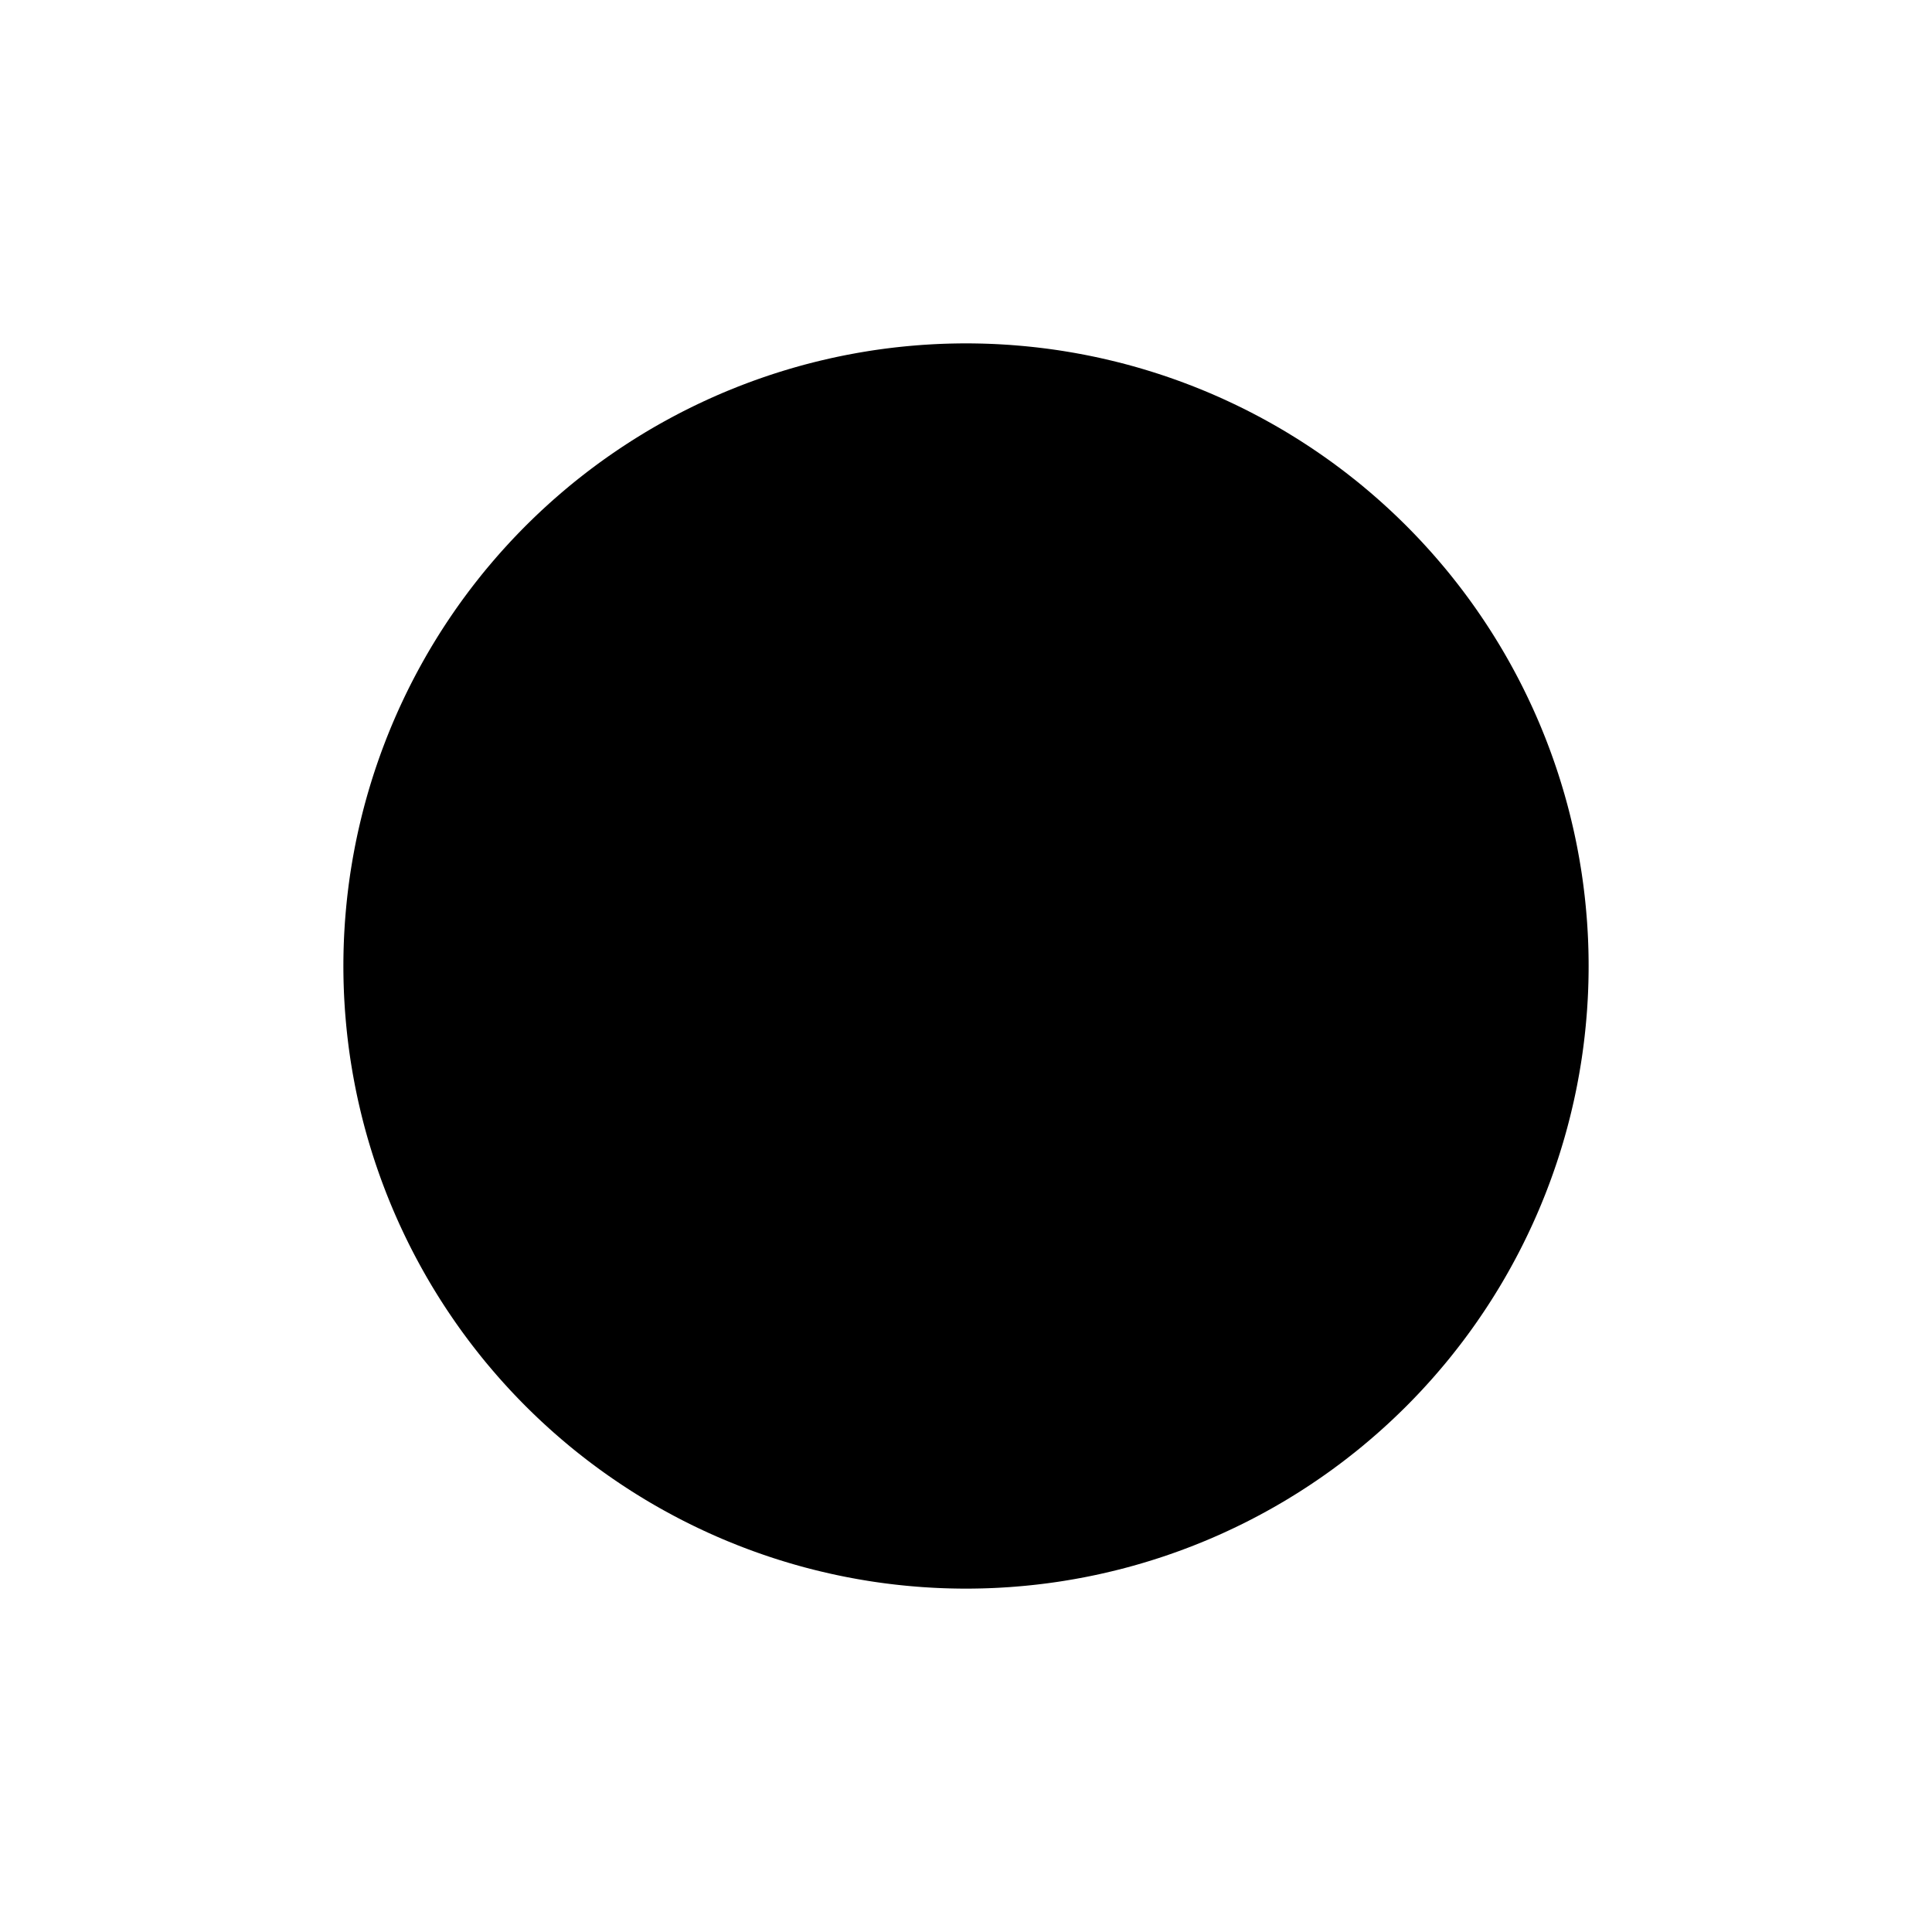
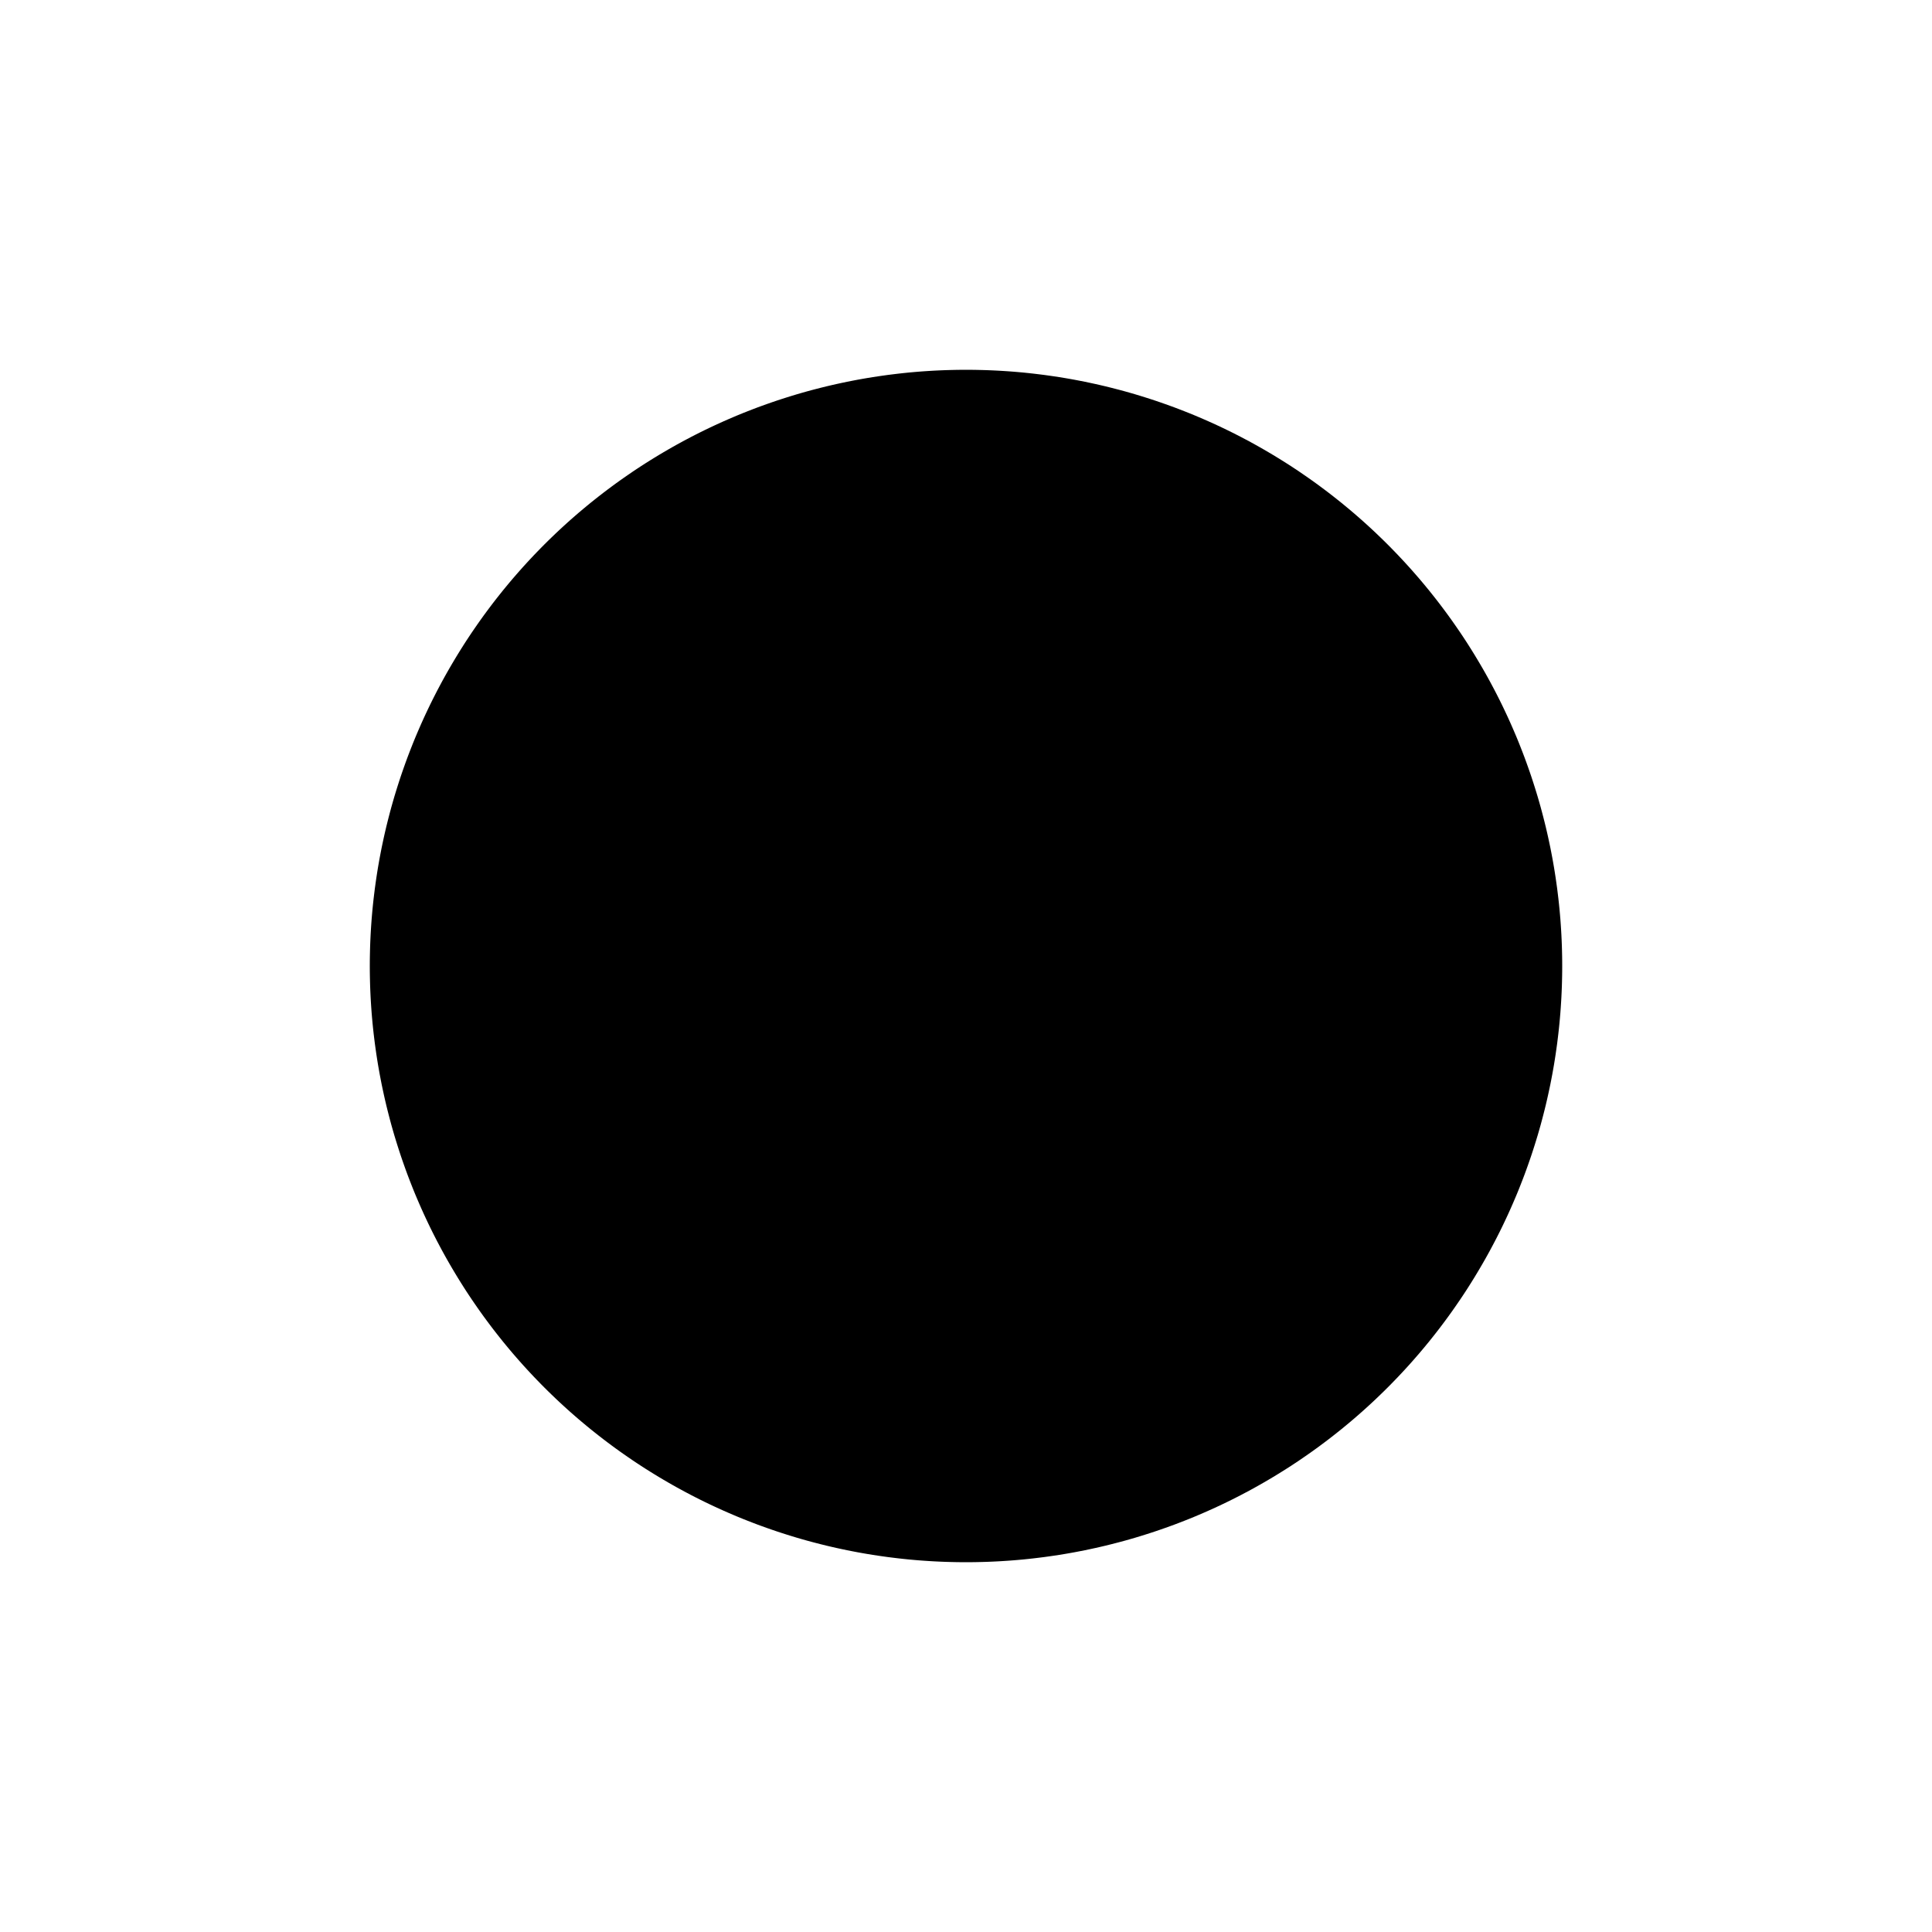
<svg xmlns="http://www.w3.org/2000/svg" width="1024" height="1024" viewBox="0 0 1024 1024">
-   <path fill="#000000" fill-rule="nonzero" d="M842.00 512.00L841.99 514.88L841.95 517.76L841.89 520.64L841.80 523.52L841.69 526.39L841.55 529.27L841.38 532.15L841.20 535.02L840.98 537.89L840.74 540.76L840.48 543.63L840.19 546.49L839.88 549.36L839.54 552.22L839.18 555.07L838.79 557.93L838.38 560.78L837.94 563.62L837.47 566.47L836.99 569.30L836.47 572.14L835.94 574.97L835.38 577.79L834.79 580.61L834.18 583.43L833.54 586.23L832.88 589.04L832.20 591.83L831.49 594.63L830.76 597.41L830.00 600.19L829.22 602.96L828.41 605.73L827.58 608.48L826.73 611.23L825.85 613.98L824.95 616.71L824.02 619.44L823.07 622.16L822.10 624.87L821.10 627.57L820.08 630.26L819.04 632.95L817.97 635.62L816.88 638.29L815.77 640.94L814.63 643.59L813.47 646.22L812.29 648.85L811.08 651.46L809.85 654.07L808.60 656.66L807.33 659.25L806.03 661.82L804.71 664.38L803.37 666.93L802.01 669.46L800.62 671.99L799.22 674.50L797.79 677.00L796.34 679.49L794.87 681.96L793.37 684.42L791.86 686.87L790.32 689.31L788.76 691.73L787.18 694.14L785.58 696.53L783.96 698.91L782.32 701.28L780.66 703.63L778.98 705.97L777.27 708.29L775.55 710.60L773.81 712.89L772.04 715.17L770.26 717.43L768.46 719.68L766.64 721.91L764.79 724.12L762.93 726.32L761.05 728.50L759.16 730.66L757.24 732.81L755.30 734.94L753.35 737.06L751.37 739.16L749.38 741.24L747.37 743.30L745.35 745.35L743.30 747.37L741.24 749.38L739.16 751.37L737.06 753.35L734.94 755.30L732.81 757.24L730.66 759.16L728.50 761.05L726.32 762.93L724.12 764.79L721.91 766.64L719.68 768.46L717.43 770.26L715.17 772.04L712.89 773.81L710.60 775.55L708.29 777.27L705.97 778.98L703.63 780.66L701.28 782.32L698.91 783.96L696.53 785.58L694.14 787.18L691.73 788.76L689.31 790.32L686.87 791.86L684.42 793.37L681.96 794.87L679.49 796.34L677.00 797.79L674.50 799.22L671.99 800.62L669.46 802.01L666.93 803.37L664.38 804.71L661.82 806.03L659.25 807.33L656.66 808.60L654.07 809.85L651.46 811.08L648.85 812.29L646.22 813.47L643.59 814.63L640.94 815.77L638.29 816.88L635.62 817.97L632.95 819.04L630.26 820.08L627.57 821.10L624.87 822.10L622.16 823.07L619.44 824.02L616.71 824.95L613.98 825.85L611.23 826.73L608.48 827.58L605.73 828.41L602.96 829.22L600.19 830.00L597.41 830.76L594.63 831.49L591.83 832.20L589.04 832.88L586.23 833.54L583.43 834.18L580.61 834.79L577.79 835.38L574.97 835.94L572.14 836.47L569.30 836.99L566.47 837.47L563.62 837.94L560.78 838.38L557.93 838.79L555.07 839.18L552.22 839.54L549.36 839.88L546.49 840.19L543.63 840.48L540.76 840.74L537.89 840.98L535.02 841.20L532.15 841.38L529.27 841.55L526.39 841.69L523.52 841.80L520.64 841.89L517.76 841.95L514.88 841.99L512.00 842.00L509.12 841.99L506.24 841.95L503.36 841.89L500.48 841.80L497.61 841.69L494.73 841.55L491.85 841.38L488.98 841.20L486.11 840.98L483.24 840.74L480.37 840.48L477.51 840.19L474.64 839.88L471.78 839.54L468.93 839.18L466.07 838.79L463.22 838.38L460.38 837.94L457.53 837.47L454.70 836.99L451.86 836.47L449.03 835.94L446.21 835.38L443.39 834.79L440.57 834.18L437.77 833.54L434.96 832.88L432.17 832.20L429.37 831.49L426.59 830.76L423.81 830.00L421.04 829.22L418.27 828.41L415.52 827.58L412.77 826.73L410.02 825.85L407.29 824.95L404.56 824.02L401.84 823.07L399.13 822.10L396.43 821.10L393.74 820.08L391.05 819.04L388.38 817.97L385.71 816.88L383.06 815.77L380.41 814.63L377.78 813.47L375.15 812.29L372.54 811.08L369.93 809.85L367.34 808.60L364.75 807.33L362.18 806.03L359.62 804.71L357.07 803.37L354.54 802.01L352.01 800.62L349.50 799.22L347.00 797.79L344.51 796.34L342.04 794.87L339.58 793.37L337.13 791.86L334.69 790.32L332.27 788.76L329.86 787.18L327.47 785.58L325.09 783.96L322.72 782.32L320.37 780.66L318.03 778.98L315.71 777.27L313.40 775.55L311.11 773.81L308.83 772.04L306.57 770.26L304.32 768.46L302.09 766.64L299.88 764.79L297.68 762.93L295.50 761.05L293.34 759.16L291.19 757.24L289.06 755.30L286.94 753.35L284.84 751.37L282.76 749.38L280.70 747.37L278.65 745.35L276.63 743.30L274.62 741.24L272.63 739.16L270.65 737.06L268.70 734.94L266.76 732.81L264.84 730.66L262.95 728.50L261.07 726.32L259.21 724.12L257.36 721.91L255.54 719.68L253.74 717.43L251.96 715.17L250.19 712.89L248.45 710.60L246.73 708.29L245.02 705.97L243.34 703.63L241.68 701.28L240.04 698.91L238.42 696.53L236.82 694.14L235.24 691.73L233.68 689.31L232.14 686.87L230.63 684.42L229.13 681.96L227.66 679.49L226.21 677.00L224.78 674.50L223.38 671.99L221.99 669.46L220.63 666.93L219.29 664.38L217.97 661.82L216.67 659.25L215.40 656.66L214.15 654.07L212.92 651.46L211.71 648.85L210.53 646.22L209.37 643.59L208.23 640.94L207.12 638.29L206.03 635.62L204.96 632.95L203.92 630.26L202.90 627.57L201.90 624.87L200.93 622.16L199.98 619.44L199.05 616.71L198.15 613.98L197.27 611.23L196.42 608.48L195.59 605.73L194.78 602.96L194.00 600.19L193.24 597.41L192.51 594.63L191.80 591.83L191.12 589.04L190.46 586.23L189.82 583.43L189.21 580.61L188.62 577.79L188.06 574.97L187.53 572.14L187.01 569.30L186.53 566.47L186.06 563.62L185.62 560.78L185.21 557.93L184.82 555.07L184.46 552.22L184.12 549.36L183.81 546.49L183.52 543.63L183.26 540.76L183.02 537.89L182.80 535.02L182.62 532.15L182.45 529.27L182.31 526.39L182.20 523.52L182.11 520.64L182.05 517.76L182.01 514.88L182.00 512.00L182.01 509.12L182.05 506.24L182.11 503.36L182.20 500.48L182.31 497.61L182.45 494.73L182.62 491.85L182.80 488.98L183.02 486.11L183.26 483.24L183.52 480.37L183.81 477.51L184.12 474.64L184.46 471.78L184.82 468.93L185.21 466.07L185.62 463.22L186.06 460.38L186.53 457.53L187.01 454.70L187.53 451.86L188.06 449.03L188.62 446.21L189.21 443.39L189.82 440.57L190.46 437.77L191.12 434.96L191.80 432.17L192.51 429.37L193.24 426.59L194.00 423.81L194.78 421.04L195.59 418.27L196.42 415.52L197.27 412.77L198.15 410.02L199.05 407.29L199.98 404.56L200.93 401.84L201.90 399.13L202.90 396.43L203.92 393.74L204.96 391.05L206.03 388.38L207.12 385.71L208.23 383.06L209.37 380.41L210.53 377.78L211.71 375.15L212.92 372.54L214.15 369.93L215.40 367.34L216.67 364.75L217.97 362.18L219.29 359.62L220.63 357.07L221.99 354.54L223.38 352.01L224.78 349.50L226.21 347.00L227.66 344.51L229.13 342.04L230.63 339.58L232.14 337.13L233.68 334.69L235.24 332.27L236.82 329.86L238.42 327.47L240.04 325.09L241.68 322.72L243.34 320.37L245.02 318.03L246.73 315.71L248.45 313.40L250.19 311.11L251.96 308.83L253.74 306.57L255.54 304.32L257.36 302.09L259.21 299.88L261.07 297.68L262.95 295.50L264.84 293.34L266.76 291.19L268.70 289.06L270.65 286.94L272.63 284.84L274.62 282.76L276.63 280.70L278.65 278.65L280.70 276.63L282.76 274.62L284.84 272.63L286.94 270.65L289.06 268.70L291.19 266.76L293.34 264.84L295.50 262.95L297.68 261.07L299.88 259.21L302.09 257.36L304.32 255.54L306.57 253.74L308.83 251.96L311.11 250.19L313.40 248.45L315.71 246.73L318.03 245.02L320.37 243.34L322.72 241.68L325.09 240.04L327.47 238.42L329.86 236.82L332.27 235.24L334.69 233.68L337.13 232.14L339.58 230.63L342.04 229.13L344.51 227.66L347.00 226.21L349.50 224.78L352.01 223.38L354.54 221.99L357.07 220.63L359.62 219.29L362.18 217.97L364.75 216.67L367.34 215.40L369.93 214.15L372.54 212.92L375.15 211.71L377.78 210.53L380.41 209.37L383.06 208.23L385.71 207.12L388.38 206.03L391.05 204.96L393.74 203.92L396.43 202.90L399.13 201.90L401.84 200.93L404.56 199.98L407.29 199.05L410.02 198.15L412.77 197.27L415.52 196.42L418.27 195.59L421.04 194.78L423.81 194.00L426.59 193.24L429.37 192.51L432.17 191.80L434.96 191.12L437.77 190.46L440.57 189.82L443.39 189.21L446.21 188.62L449.03 188.06L451.86 187.53L454.70 187.01L457.53 186.53L460.38 186.06L463.22 185.62L466.07 185.21L468.93 184.82L471.78 184.46L474.64 184.12L477.51 183.81L480.37 183.52L483.24 183.26L486.11 183.02L488.98 182.80L491.85 182.62L494.73 182.45L497.61 182.31L500.48 182.20L503.36 182.11L506.24 182.05L509.12 182.01L512.00 182.00L514.88 182.01L517.76 182.05L520.64 182.11L523.52 182.20L526.39 182.31L529.27 182.45L532.15 182.62L535.02 182.80L537.89 183.02L540.76 183.26L543.63 183.52L546.49 183.81L549.36 184.12L552.22 184.46L555.07 184.82L557.93 185.21L560.78 185.62L563.62 186.06L566.47 186.53L569.30 187.01L572.14 187.53L574.97 188.06L577.79 188.62L580.61 189.21L583.43 189.82L586.23 190.46L589.04 191.12L591.83 191.80L594.63 192.51L597.41 193.24L600.19 194.00L602.96 194.78L605.73 195.59L608.48 196.42L611.23 197.27L613.98 198.15L616.71 199.05L619.44 199.98L622.16 200.93L624.87 201.90L627.57 202.90L630.26 203.92L632.95 204.96L635.62 206.03L638.29 207.12L640.94 208.23L643.59 209.37L646.22 210.53L648.85 211.71L651.46 212.92L654.07 214.15L656.66 215.40L659.25 216.67L661.82 217.97L664.38 219.29L666.93 220.63L669.46 221.99L671.99 223.38L674.50 224.78L677.00 226.21L679.49 227.66L681.96 229.13L684.42 230.63L686.87 232.14L689.31 233.68L691.73 235.24L694.14 236.82L696.53 238.42L698.91 240.04L701.28 241.68L703.63 243.34L705.97 245.02L708.29 246.73L710.60 248.45L712.89 250.19L715.17 251.96L717.43 253.74L719.68 255.54L721.91 257.36L724.12 259.21L726.32 261.07L728.50 262.95L730.66 264.84L732.81 266.76L734.94 268.70L737.06 270.65L739.16 272.63L741.24 274.62L743.30 276.63L745.35 278.65L747.37 280.70L749.38 282.76L751.37 284.84L753.35 286.94L755.30 289.06L757.24 291.19L759.16 293.34L761.05 295.50L762.93 297.68L764.79 299.88L766.64 302.09L768.46 304.32L770.26 306.57L772.04 308.83L773.81 311.11L775.55 313.40L777.27 315.71L778.98 318.03L780.66 320.37L782.32 322.72L783.96 325.09L785.58 327.47L787.18 329.86L788.76 332.27L790.32 334.69L791.86 337.13L793.37 339.58L794.87 342.04L796.34 344.51L797.79 347.00L799.22 349.50L800.62 352.01L802.01 354.54L803.37 357.07L804.71 359.62L806.03 362.18L807.33 364.75L808.60 367.34L809.85 369.93L811.08 372.54L812.29 375.15L813.47 377.78L814.63 380.41L815.77 383.06L816.88 385.71L817.97 388.38L819.04 391.05L820.08 393.74L821.10 396.43L822.10 399.13L823.07 401.84L824.02 404.56L824.95 407.29L825.85 410.02L826.73 412.77L827.58 415.52L828.41 418.27L829.22 421.04L830.00 423.81L830.76 426.59L831.49 429.37L832.20 432.17L832.88 434.96L833.54 437.77L834.18 440.57L834.79 443.39L835.38 446.21L835.94 449.03L836.47 451.86L836.99 454.70L837.47 457.53L837.94 460.38L838.38 463.22L838.79 466.07L839.18 468.93L839.54 471.78L839.88 474.64L840.19 477.51L840.48 480.37L840.74 483.24L840.98 486.11L841.20 488.98L841.38 491.85L841.55 494.73L841.69 497.61L841.80 500.48L841.89 503.36L841.95 506.24L841.99 509.12Z" />
+   <path fill="#000000" fill-rule="nonzero" d="M828.00 512.00L827.99 514.76L827.95 517.51L827.89 520.27L827.81 523.03L827.70 525.78L827.57 528.54L827.41 531.29L827.23 534.04L827.03 536.79L826.80 539.54L826.55 542.29L826.27 545.03L825.97 547.77L825.64 550.51L825.30 553.25L824.92 555.98L824.53 558.71L824.11 561.43L823.67 564.16L823.20 566.87L822.71 569.59L822.19 572.30L821.66 575.00L821.09 577.70L820.51 580.39L819.90 583.08L819.27 585.77L818.61 588.45L817.93 591.12L817.23 593.79L816.51 596.45L815.76 599.10L814.99 601.75L814.19 604.39L813.37 607.02L812.53 609.65L811.67 612.27L810.78 614.88L809.87 617.48L808.94 620.08L807.99 622.67L807.01 625.24L806.01 627.81L804.99 630.38L803.95 632.93L802.88 635.47L801.79 638.00L800.68 640.53L799.55 643.04L798.39 645.55L797.22 648.04L796.02 650.53L794.80 653.00L793.56 655.46L792.30 657.91L791.01 660.35L789.71 662.78L788.38 665.20L787.03 667.61L785.66 670.00L784.27 672.38L782.86 674.75L781.43 677.11L779.98 679.45L778.51 681.79L777.02 684.11L775.51 686.41L773.98 688.70L772.42 690.98L770.85 693.25L769.26 695.50L767.65 697.74L766.02 699.96L764.37 702.17L762.70 704.37L761.01 706.55L759.30 708.71L757.58 710.87L755.83 713.00L754.07 715.12L752.29 717.23L750.49 719.31L748.67 721.39L746.83 723.45L744.98 725.49L743.11 727.51L741.22 729.52L739.31 731.51L737.39 733.49L735.45 735.45L733.49 737.39L731.51 739.31L729.52 741.22L727.51 743.11L725.49 744.98L723.45 746.83L721.39 748.67L719.31 750.49L717.23 752.29L715.12 754.07L713.00 755.83L710.87 757.58L708.71 759.30L706.55 761.01L704.37 762.70L702.17 764.37L699.96 766.02L697.74 767.65L695.50 769.26L693.25 770.85L690.98 772.42L688.70 773.98L686.41 775.51L684.11 777.02L681.79 778.51L679.45 779.98L677.11 781.43L674.75 782.86L672.38 784.27L670.00 785.66L667.61 787.03L665.20 788.38L662.78 789.71L660.35 791.01L657.91 792.30L655.46 793.56L653.00 794.80L650.53 796.02L648.04 797.22L645.55 798.39L643.04 799.55L640.53 800.68L638.00 801.79L635.47 802.88L632.93 803.95L630.38 804.99L627.81 806.01L625.24 807.01L622.67 807.99L620.08 808.94L617.48 809.87L614.88 810.78L612.27 811.67L609.65 812.53L607.02 813.37L604.39 814.19L601.75 814.99L599.10 815.76L596.45 816.51L593.79 817.23L591.12 817.93L588.45 818.61L585.77 819.27L583.08 819.90L580.39 820.51L577.70 821.09L575.00 821.66L572.30 822.19L569.59 822.71L566.87 823.20L564.16 823.67L561.43 824.11L558.71 824.53L555.98 824.92L553.25 825.30L550.51 825.64L547.77 825.97L545.03 826.27L542.29 826.55L539.54 826.80L536.79 827.03L534.04 827.23L531.29 827.41L528.54 827.57L525.78 827.70L523.03 827.81L520.27 827.89L517.51 827.95L514.76 827.99L512.00 828.00L509.24 827.99L506.49 827.95L503.73 827.89L500.97 827.81L498.22 827.70L495.46 827.57L492.71 827.41L489.96 827.23L487.21 827.03L484.46 826.80L481.71 826.55L478.97 826.27L476.23 825.97L473.49 825.64L470.75 825.30L468.02 824.92L465.29 824.53L462.57 824.11L459.84 823.67L457.13 823.20L454.41 822.71L451.70 822.19L449.00 821.66L446.30 821.09L443.61 820.51L440.92 819.90L438.23 819.27L435.55 818.61L432.88 817.93L430.21 817.23L427.55 816.51L424.90 815.76L422.25 814.99L419.61 814.19L416.98 813.37L414.35 812.53L411.73 811.67L409.12 810.78L406.52 809.87L403.92 808.94L401.33 807.99L398.76 807.01L396.19 806.01L393.62 804.99L391.07 803.95L388.53 802.88L386.00 801.79L383.47 800.68L380.96 799.55L378.45 798.39L375.96 797.22L373.47 796.02L371.00 794.80L368.54 793.56L366.09 792.30L363.65 791.01L361.22 789.71L358.80 788.38L356.39 787.03L354.00 785.66L351.62 784.27L349.25 782.86L346.89 781.43L344.55 779.98L342.21 778.51L339.89 777.02L337.59 775.51L335.30 773.98L333.02 772.42L330.75 770.85L328.50 769.26L326.26 767.65L324.04 766.02L321.83 764.37L319.63 762.70L317.45 761.01L315.29 759.30L313.13 757.58L311.00 755.83L308.88 754.07L306.77 752.29L304.69 750.49L302.61 748.67L300.55 746.83L298.51 744.98L296.49 743.11L294.48 741.22L292.49 739.31L290.51 737.39L288.55 735.45L286.61 733.49L284.69 731.51L282.78 729.52L280.89 727.51L279.02 725.49L277.17 723.45L275.33 721.39L273.51 719.31L271.71 717.23L269.93 715.12L268.17 713.00L266.42 710.87L264.70 708.71L262.99 706.55L261.30 704.37L259.63 702.17L257.98 699.96L256.35 697.74L254.74 695.50L253.15 693.25L251.58 690.98L250.02 688.70L248.49 686.41L246.98 684.11L245.49 681.79L244.02 679.45L242.57 677.11L241.14 674.75L239.73 672.38L238.34 670.00L236.97 667.61L235.62 665.20L234.29 662.78L232.99 660.35L231.70 657.91L230.44 655.46L229.20 653.00L227.98 650.53L226.78 648.04L225.61 645.55L224.45 643.04L223.32 640.53L222.21 638.00L221.12 635.47L220.05 632.93L219.01 630.38L217.99 627.81L216.99 625.24L216.01 622.67L215.06 620.08L214.13 617.48L213.22 614.88L212.33 612.27L211.47 609.65L210.63 607.02L209.81 604.39L209.01 601.75L208.24 599.10L207.49 596.45L206.77 593.79L206.07 591.12L205.39 588.45L204.73 585.77L204.10 583.08L203.49 580.39L202.91 577.70L202.34 575.00L201.81 572.30L201.29 569.59L200.80 566.87L200.33 564.16L199.89 561.43L199.47 558.71L199.08 555.98L198.70 553.25L198.36 550.51L198.03 547.77L197.73 545.03L197.45 542.29L197.20 539.54L196.97 536.79L196.77 534.04L196.59 531.29L196.43 528.54L196.30 525.78L196.19 523.03L196.11 520.27L196.05 517.51L196.01 514.76L196.00 512.00L196.01 509.24L196.05 506.49L196.11 503.73L196.19 500.97L196.30 498.22L196.43 495.46L196.59 492.71L196.77 489.96L196.97 487.21L197.20 484.46L197.45 481.71L197.73 478.97L198.03 476.23L198.36 473.49L198.70 470.75L199.08 468.02L199.47 465.29L199.89 462.57L200.33 459.84L200.80 457.13L201.29 454.41L201.81 451.70L202.34 449.00L202.91 446.30L203.49 443.61L204.10 440.92L204.73 438.23L205.39 435.55L206.07 432.88L206.77 430.21L207.49 427.55L208.24 424.90L209.01 422.25L209.81 419.61L210.63 416.98L211.47 414.35L212.33 411.73L213.22 409.12L214.13 406.52L215.06 403.92L216.01 401.33L216.99 398.76L217.99 396.19L219.01 393.62L220.05 391.07L221.12 388.53L222.21 386.00L223.32 383.47L224.45 380.96L225.61 378.45L226.78 375.96L227.98 373.47L229.20 371.00L230.44 368.54L231.70 366.09L232.99 363.65L234.29 361.22L235.62 358.80L236.97 356.39L238.34 354.00L239.73 351.62L241.14 349.25L242.57 346.89L244.02 344.55L245.49 342.21L246.98 339.89L248.49 337.59L250.02 335.30L251.58 333.02L253.15 330.75L254.74 328.50L256.35 326.26L257.98 324.04L259.63 321.83L261.30 319.63L262.99 317.45L264.70 315.29L266.42 313.13L268.17 311.00L269.93 308.88L271.71 306.77L273.51 304.69L275.33 302.61L277.17 300.55L279.02 298.51L280.89 296.49L282.78 294.48L284.69 292.49L286.61 290.51L288.55 288.55L290.51 286.61L292.49 284.69L294.48 282.78L296.49 280.89L298.51 279.02L300.55 277.17L302.61 275.33L304.69 273.51L306.77 271.71L308.88 269.93L311.00 268.17L313.13 266.42L315.29 264.70L317.45 262.99L319.63 261.30L321.83 259.63L324.04 257.98L326.26 256.35L328.50 254.74L330.75 253.15L333.02 251.58L335.30 250.02L337.59 248.49L339.89 246.98L342.21 245.49L344.55 244.02L346.89 242.57L349.25 241.14L351.62 239.73L354.00 238.34L356.39 236.97L358.80 235.62L361.22 234.29L363.65 232.99L366.09 231.70L368.54 230.44L371.00 229.20L373.47 227.98L375.96 226.78L378.45 225.61L380.96 224.45L383.47 223.32L386.00 222.21L388.53 221.12L391.07 220.05L393.62 219.01L396.19 217.99L398.76 216.99L401.33 216.01L403.92 215.06L406.52 214.13L409.12 213.22L411.73 212.33L414.35 211.47L416.98 210.63L419.61 209.81L422.25 209.01L424.90 208.24L427.55 207.49L430.21 206.77L432.88 206.07L435.55 205.39L438.23 204.73L440.92 204.10L443.61 203.49L446.30 202.91L449.00 202.34L451.70 201.81L454.41 201.29L457.13 200.80L459.84 200.33L462.57 199.89L465.29 199.47L468.02 199.08L470.75 198.70L473.49 198.36L476.23 198.03L478.97 197.73L481.71 197.45L484.46 197.20L487.21 196.97L489.96 196.77L492.71 196.59L495.46 196.43L498.22 196.30L500.97 196.19L503.73 196.11L506.49 196.05L509.24 196.01L512.00 196.00L514.76 196.01L517.51 196.05L520.27 196.11L523.03 196.19L525.78 196.30L528.54 196.43L531.29 196.59L534.04 196.77L536.79 196.97L539.54 197.20L542.29 197.45L545.03 197.73L547.77 198.03L550.51 198.36L553.25 198.70L555.98 199.08L558.71 199.47L561.43 199.89L564.16 200.33L566.87 200.80L569.59 201.29L572.30 201.81L575.00 202.34L577.70 202.91L580.39 203.49L583.08 204.10L585.77 204.73L588.45 205.39L591.12 206.07L593.79 206.77L596.45 207.49L599.10 208.24L601.75 209.01L604.39 209.81L607.02 210.63L609.65 211.47L612.27 212.33L614.88 213.22L617.48 214.13L620.08 215.06L622.67 216.01L625.24 216.99L627.81 217.99L630.38 219.01L632.93 220.05L635.47 221.12L638.00 222.21L640.53 223.32L643.04 224.45L645.55 225.61L648.04 226.78L650.53 227.98L653.00 229.20L655.46 230.44L657.91 231.70L660.35 232.99L662.78 234.29L665.20 235.62L667.61 236.97L670.00 238.34L672.38 239.73L674.75 241.14L677.11 242.57L679.45 244.02L681.79 245.49L684.11 246.98L686.41 248.49L688.70 250.02L690.98 251.58L693.25 253.15L695.50 254.74L697.74 256.35L699.96 257.98L702.17 259.63L704.37 261.30L706.55 262.99L708.71 264.70L710.87 266.42L713.00 268.17L715.12 269.93L717.23 271.71L719.31 273.51L721.39 275.33L723.45 277.17L725.49 279.02L727.51 280.89L729.52 282.78L731.51 284.69L733.49 286.61L735.45 288.55L737.39 290.51L739.31 292.49L741.22 294.48L743.11 296.49L744.98 298.51L746.83 300.55L748.67 302.61L750.49 304.69L752.29 306.77L754.07 308.88L755.83 311.00L757.58 313.13L759.30 315.29L761.01 317.45L762.70 319.63L764.37 321.83L766.02 324.04L767.65 326.26L769.26 328.50L770.85 330.75L772.42 333.02L773.98 335.30L775.51 337.59L777.02 339.89L778.51 342.21L779.98 344.55L781.43 346.89L782.86 349.25L784.27 351.62L785.66 354.00L787.03 356.39L788.38 358.80L789.71 361.22L791.01 363.65L792.30 366.09L793.56 368.54L794.80 371.00L796.02 373.47L797.22 375.96L798.39 378.45L799.55 380.96L800.68 383.47L801.79 386.00L802.88 388.53L803.95 391.07L804.99 393.62L806.01 396.19L807.01 398.76L807.99 401.33L808.94 403.92L809.87 406.52L810.78 409.12L811.67 411.73L812.53 414.35L813.37 416.98L814.19 419.61L814.99 422.25L815.76 424.90L816.51 427.55L817.23 430.21L817.93 432.88L818.61 435.55L819.27 438.23L819.90 440.92L820.51 443.61L821.09 446.30L821.66 449.00L822.19 451.70L822.71 454.41L823.20 457.13L823.67 459.84L824.11 462.57L824.53 465.29L824.92 468.02L825.30 470.75L825.64 473.49L825.97 476.23L826.27 478.97L826.55 481.71L826.80 484.46L827.03 487.21L827.23 489.96L827.41 492.71L827.57 495.46L827.70 498.22L827.81 500.97L827.89 503.73L827.95 506.49L827.99 509.24Z" />
</svg>
